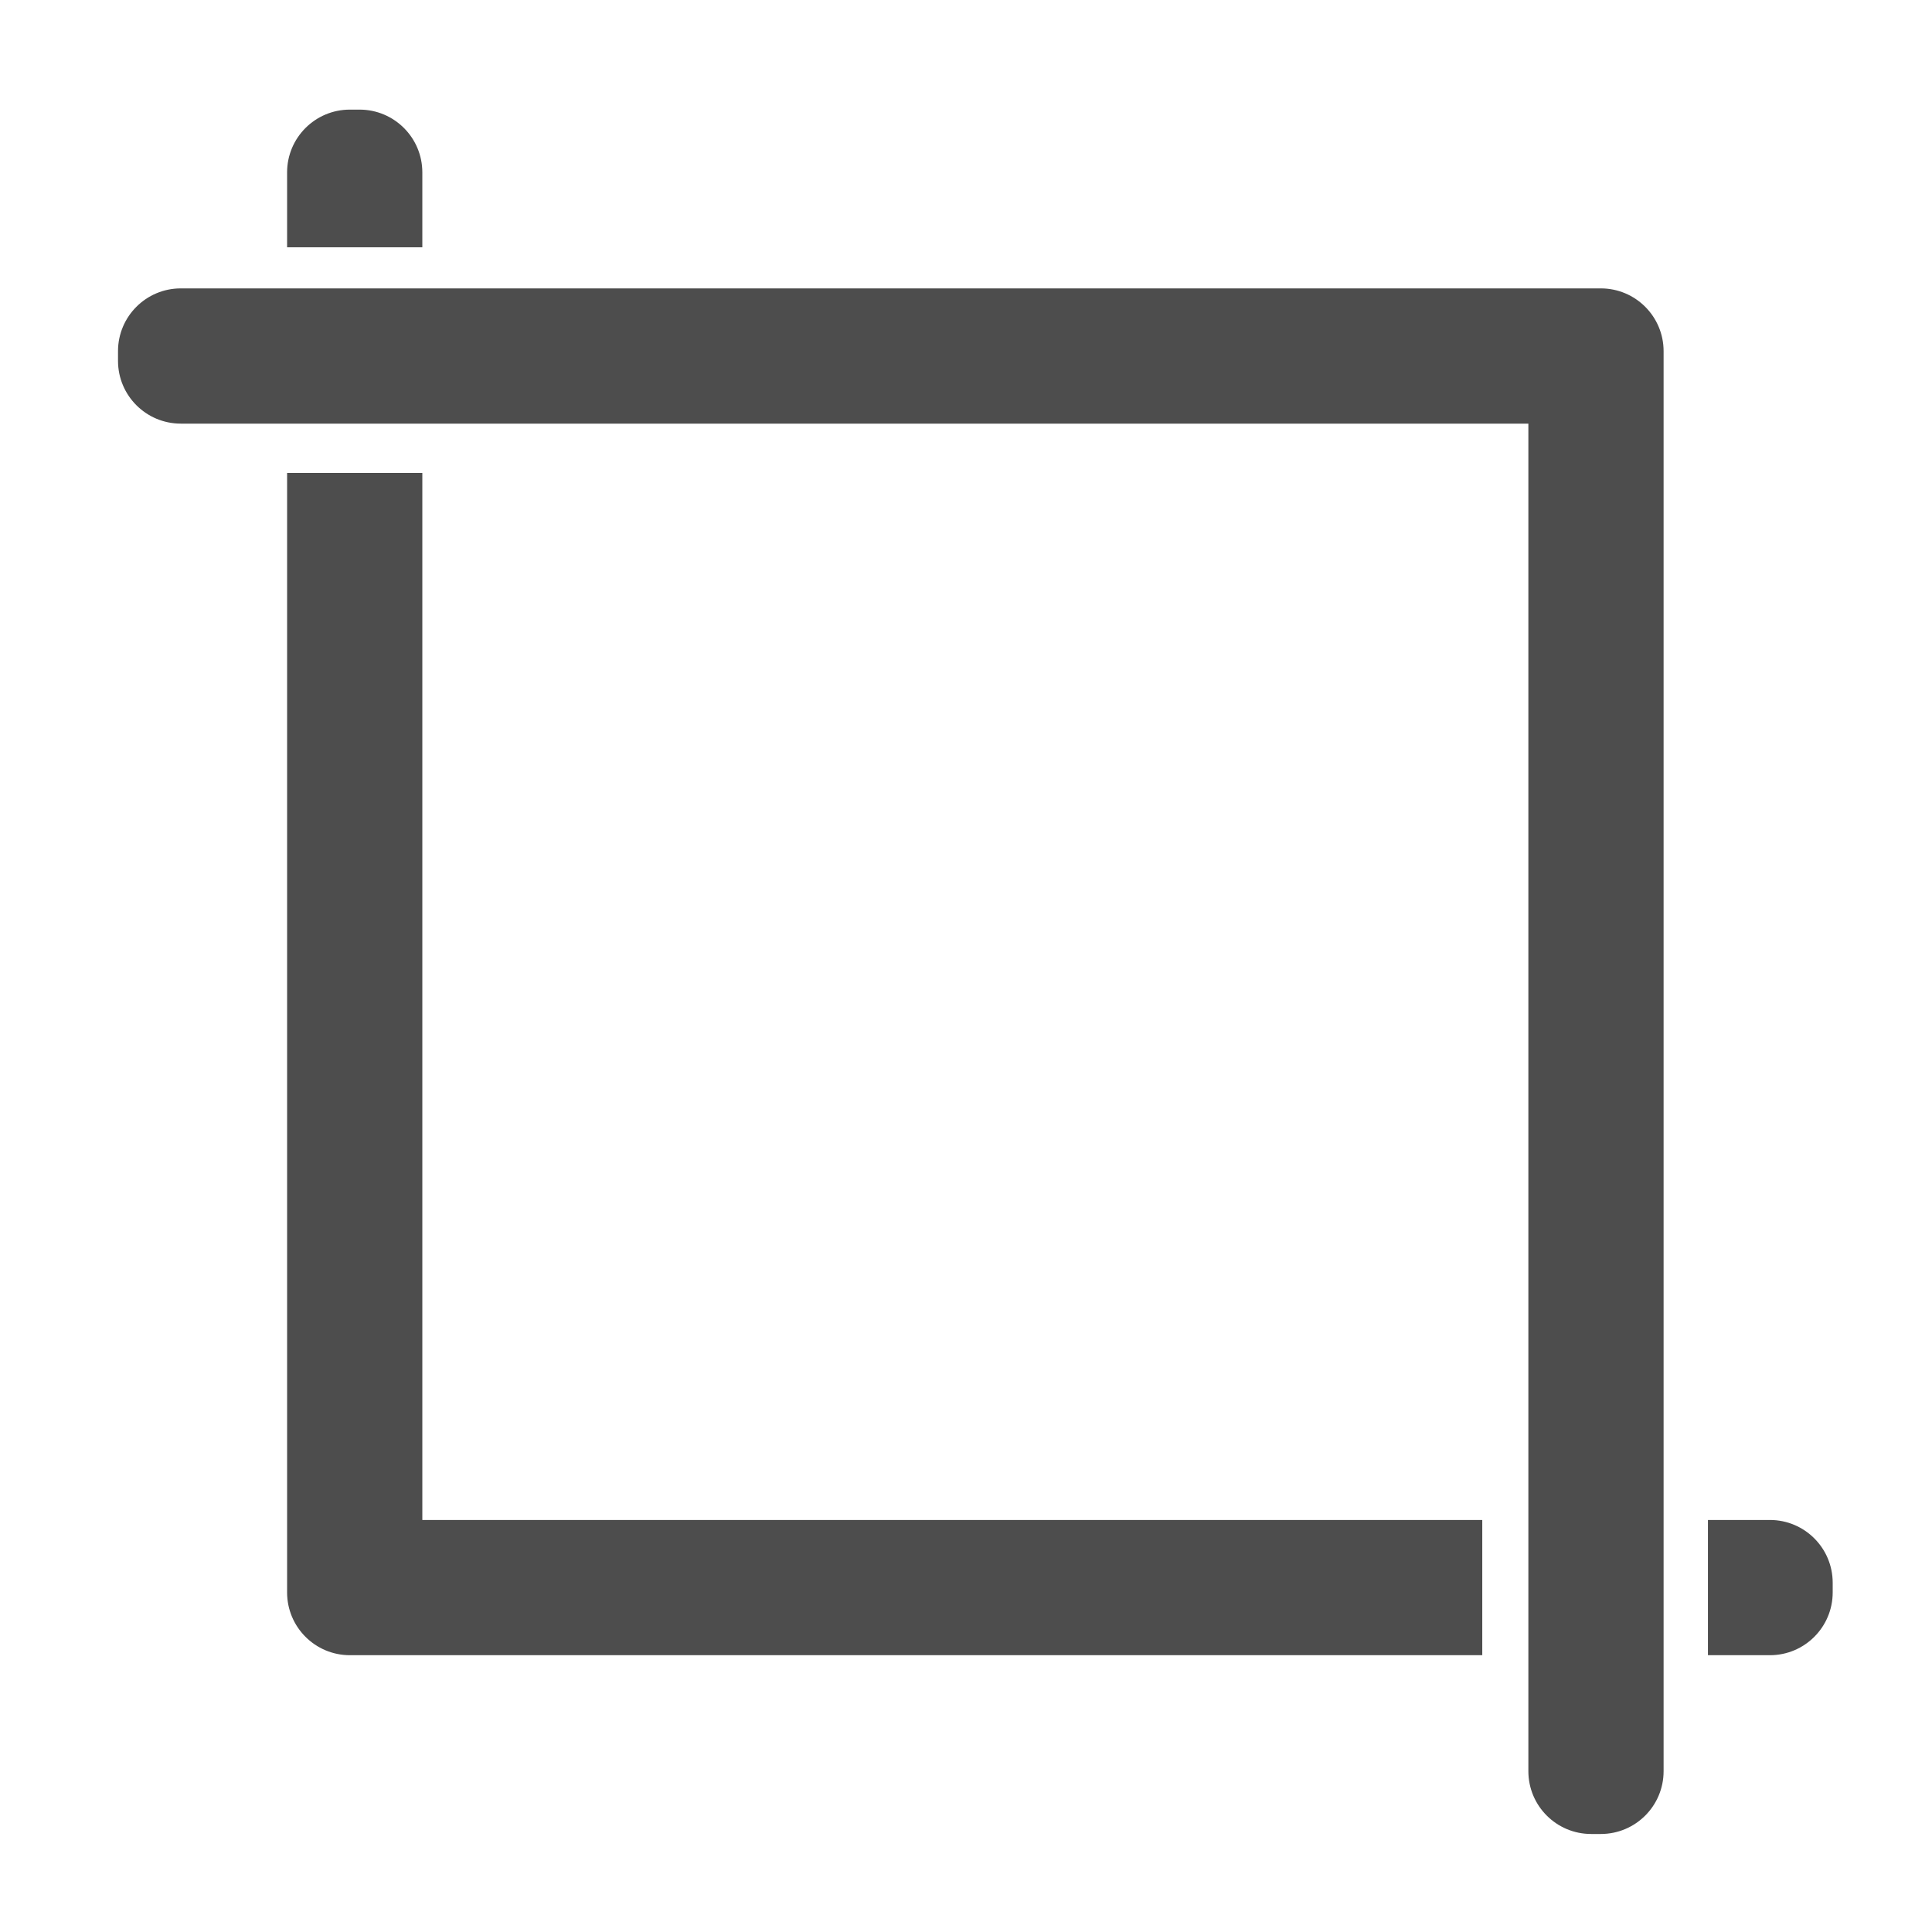
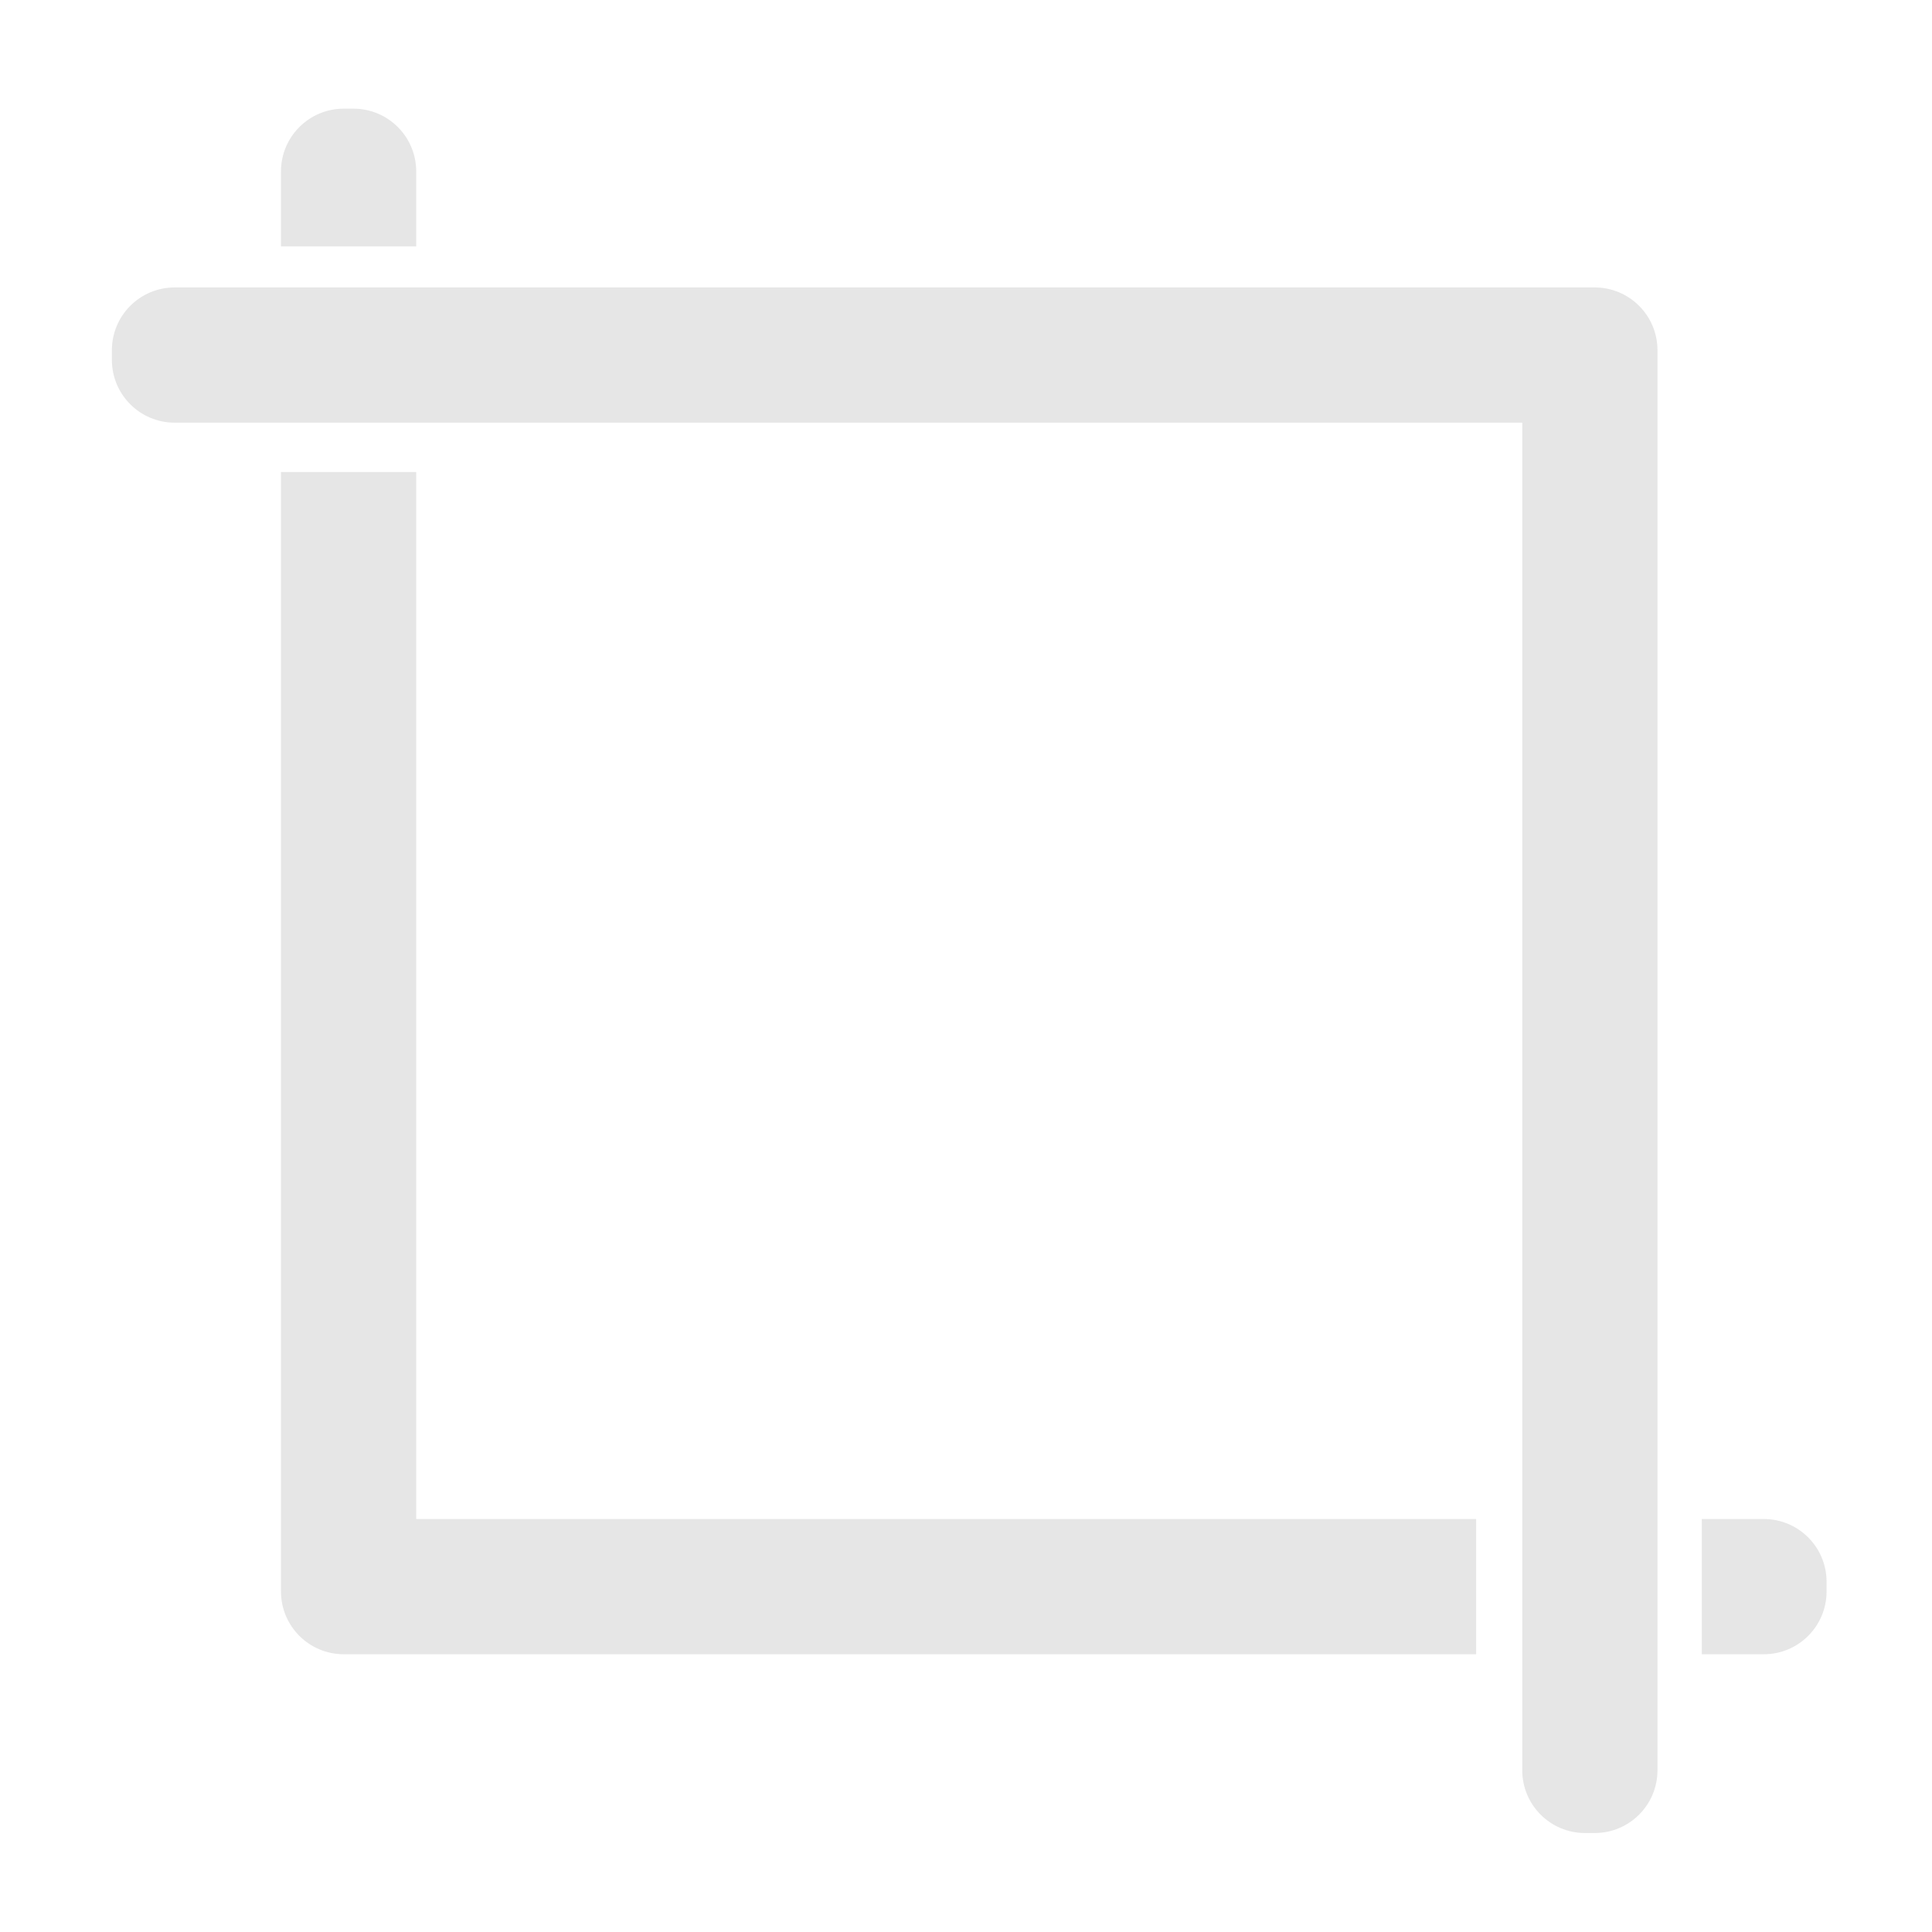
<svg xmlns="http://www.w3.org/2000/svg" width="500" height="500" viewBox="0 0 500 500" id="svg5330" version="1.1">
  <defs id="defs5332" />
  <g id="layer1" transform="translate(0,-552.3621)">
-     <g id="g912" transform="translate(1.58426,2.753828)" style="fill:#4d4d4d;fill-opacity:1;stroke:none;stroke-opacity:1">
-       <path id="rect816-5" d="m 88.964,577.976 a 16.249,16.249 0 0 0 -16.248,16.246 v 19.387 H 107.716 V 594.222 A 16.249,16.249 0 0 0 91.468,577.976 Z m -16.248,94.035 v 287.211 2.504 a 16.249,16.249 0 0 0 16.248,16.248 H 91.468 382.025 V 942.976 H 107.716 V 672.011 Z M 440.427,942.976 v 34.998 h 16.041 a 16.249,16.249 0 0 0 16.248,-16.248 v -2.504 a 16.249,16.249 0 0 0 -16.248,-16.246 z" style="color:#000000;font-style:normal;font-variant:normal;font-weight:normal;font-stretch:normal;font-size:medium;line-height:normal;font-family:sans-serif;font-variant-ligatures:normal;font-variant-position:normal;font-variant-caps:normal;font-variant-numeric:normal;font-variant-alternates:normal;font-feature-settings:normal;text-indent:0;text-align:start;text-decoration:none;text-decoration-line:none;text-decoration-style:solid;text-decoration-color:#000000;letter-spacing:normal;word-spacing:normal;text-transform:none;writing-mode:lr-tb;direction:ltr;text-orientation:mixed;dominant-baseline:auto;baseline-shift:baseline;text-anchor:start;white-space:normal;shape-padding:0;clip-rule:nonzero;display:inline;overflow:visible;visibility:visible;opacity:1;isolation:auto;mix-blend-mode:normal;color-interpolation:sRGB;color-interpolation-filters:linearRGB;solid-color:#000000;solid-opacity:1;vector-effect:none;fill:#4d4d4d;fill-opacity:1;fill-rule:nonzero;stroke:none;stroke-width:32.495;stroke-linecap:round;stroke-linejoin:round;stroke-miterlimit:4;stroke-dasharray:none;stroke-dashoffset:0;stroke-opacity:1;paint-order:normal;color-rendering:auto;image-rendering:auto;shape-rendering:auto;text-rendering:auto;enable-background:accumulate" />
-       <path id="rect816-5-2" d="m 45.202,624.244 a 16.249,16.249 0 0 0 -16.246,16.246 v 2.504 a 16.249,16.249 0 0 0 16.246,16.248 H 393.956 V 1007.994 a 16.249,16.249 0 0 0 16.246,16.248 h 2.504 a 16.249,16.249 0 0 0 16.248,-16.248 v -365 -2.504 a 16.249,16.249 0 0 0 -16.248,-16.246 h -2.504 z" style="color:#000000;font-style:normal;font-variant:normal;font-weight:normal;font-stretch:normal;font-size:medium;line-height:normal;font-family:sans-serif;font-variant-ligatures:normal;font-variant-position:normal;font-variant-caps:normal;font-variant-numeric:normal;font-variant-alternates:normal;font-feature-settings:normal;text-indent:0;text-align:start;text-decoration:none;text-decoration-line:none;text-decoration-style:solid;text-decoration-color:#000000;letter-spacing:normal;word-spacing:normal;text-transform:none;writing-mode:lr-tb;direction:ltr;text-orientation:mixed;dominant-baseline:auto;baseline-shift:baseline;text-anchor:start;white-space:normal;shape-padding:0;clip-rule:nonzero;display:inline;overflow:visible;visibility:visible;opacity:1;isolation:auto;mix-blend-mode:normal;color-interpolation:sRGB;color-interpolation-filters:linearRGB;solid-color:#000000;solid-opacity:1;vector-effect:none;fill:#4d4d4d;fill-opacity:1;fill-rule:nonzero;stroke:none;stroke-width:32.495;stroke-linecap:round;stroke-linejoin:round;stroke-miterlimit:4;stroke-dasharray:none;stroke-dashoffset:0;stroke-opacity:1;paint-order:normal;color-rendering:auto;image-rendering:auto;shape-rendering:auto;text-rendering:auto;enable-background:accumulate" />
+     <g id="g912" transform="translate(0,2.507471)" style="stroke:none;stroke-opacity:1;fill:#e6e6e6;fill-opacity:1">
+       <path id="rect816-5" d="m 88.964,577.976 a 16.249,16.249 0 0 0 -16.248,16.246 v 19.387 H 107.716 V 594.222 A 16.249,16.249 0 0 0 91.468,577.976 Z m -16.248,94.035 v 287.211 2.504 a 16.249,16.249 0 0 0 16.248,16.248 H 91.468 382.025 V 942.976 H 107.716 V 672.011 Z M 440.427,942.976 v 34.998 h 16.041 a 16.249,16.249 0 0 0 16.248,-16.248 v -2.504 a 16.249,16.249 0 0 0 -16.248,-16.246 z" style="color:#000000;font-style:normal;font-variant:normal;font-weight:normal;font-stretch:normal;font-size:medium;line-height:normal;font-family:sans-serif;font-variant-ligatures:normal;font-variant-position:normal;font-variant-caps:normal;font-variant-numeric:normal;font-variant-alternates:normal;font-feature-settings:normal;text-indent:0;text-align:start;text-decoration:none;text-decoration-line:none;text-decoration-style:solid;text-decoration-color:#000000;letter-spacing:normal;word-spacing:normal;text-transform:none;writing-mode:lr-tb;direction:ltr;text-orientation:mixed;dominant-baseline:auto;baseline-shift:baseline;text-anchor:start;white-space:normal;shape-padding:0;clip-rule:nonzero;display:inline;overflow:visible;visibility:visible;opacity:1;isolation:auto;mix-blend-mode:normal;color-interpolation:sRGB;color-interpolation-filters:linearRGB;solid-color:#000000;solid-opacity:1;vector-effect:none;fill:#e6e6e6;fill-opacity:1;fill-rule:nonzero;stroke:none;stroke-width:32.495;stroke-linecap:round;stroke-linejoin:round;stroke-miterlimit:4;stroke-dasharray:none;stroke-dashoffset:0;stroke-opacity:1;paint-order:normal;color-rendering:auto;image-rendering:auto;shape-rendering:auto;text-rendering:auto;enable-background:accumulate" />
+       <path id="rect816-5-2" d="m 45.202,624.244 a 16.249,16.249 0 0 0 -16.246,16.246 v 2.504 a 16.249,16.249 0 0 0 16.246,16.248 H 393.956 V 1007.994 a 16.249,16.249 0 0 0 16.246,16.248 h 2.504 a 16.249,16.249 0 0 0 16.248,-16.248 v -365 -2.504 a 16.249,16.249 0 0 0 -16.248,-16.246 h -2.504 z" style="color:#000000;font-style:normal;font-variant:normal;font-weight:normal;font-stretch:normal;font-size:medium;line-height:normal;font-family:sans-serif;font-variant-ligatures:normal;font-variant-position:normal;font-variant-caps:normal;font-variant-numeric:normal;font-variant-alternates:normal;font-feature-settings:normal;text-indent:0;text-align:start;text-decoration:none;text-decoration-line:none;text-decoration-style:solid;text-decoration-color:#000000;letter-spacing:normal;word-spacing:normal;text-transform:none;writing-mode:lr-tb;direction:ltr;text-orientation:mixed;dominant-baseline:auto;baseline-shift:baseline;text-anchor:start;white-space:normal;shape-padding:0;clip-rule:nonzero;display:inline;overflow:visible;visibility:visible;opacity:1;isolation:auto;mix-blend-mode:normal;color-interpolation:sRGB;color-interpolation-filters:linearRGB;solid-color:#000000;solid-opacity:1;vector-effect:none;fill:#e6e6e6;fill-opacity:1;fill-rule:nonzero;stroke:none;stroke-width:32.495;stroke-linecap:round;stroke-linejoin:round;stroke-miterlimit:4;stroke-dasharray:none;stroke-dashoffset:0;stroke-opacity:1;paint-order:normal;color-rendering:auto;image-rendering:auto;shape-rendering:auto;text-rendering:auto;enable-background:accumulate" />
    </g>
  </g>
</svg>
